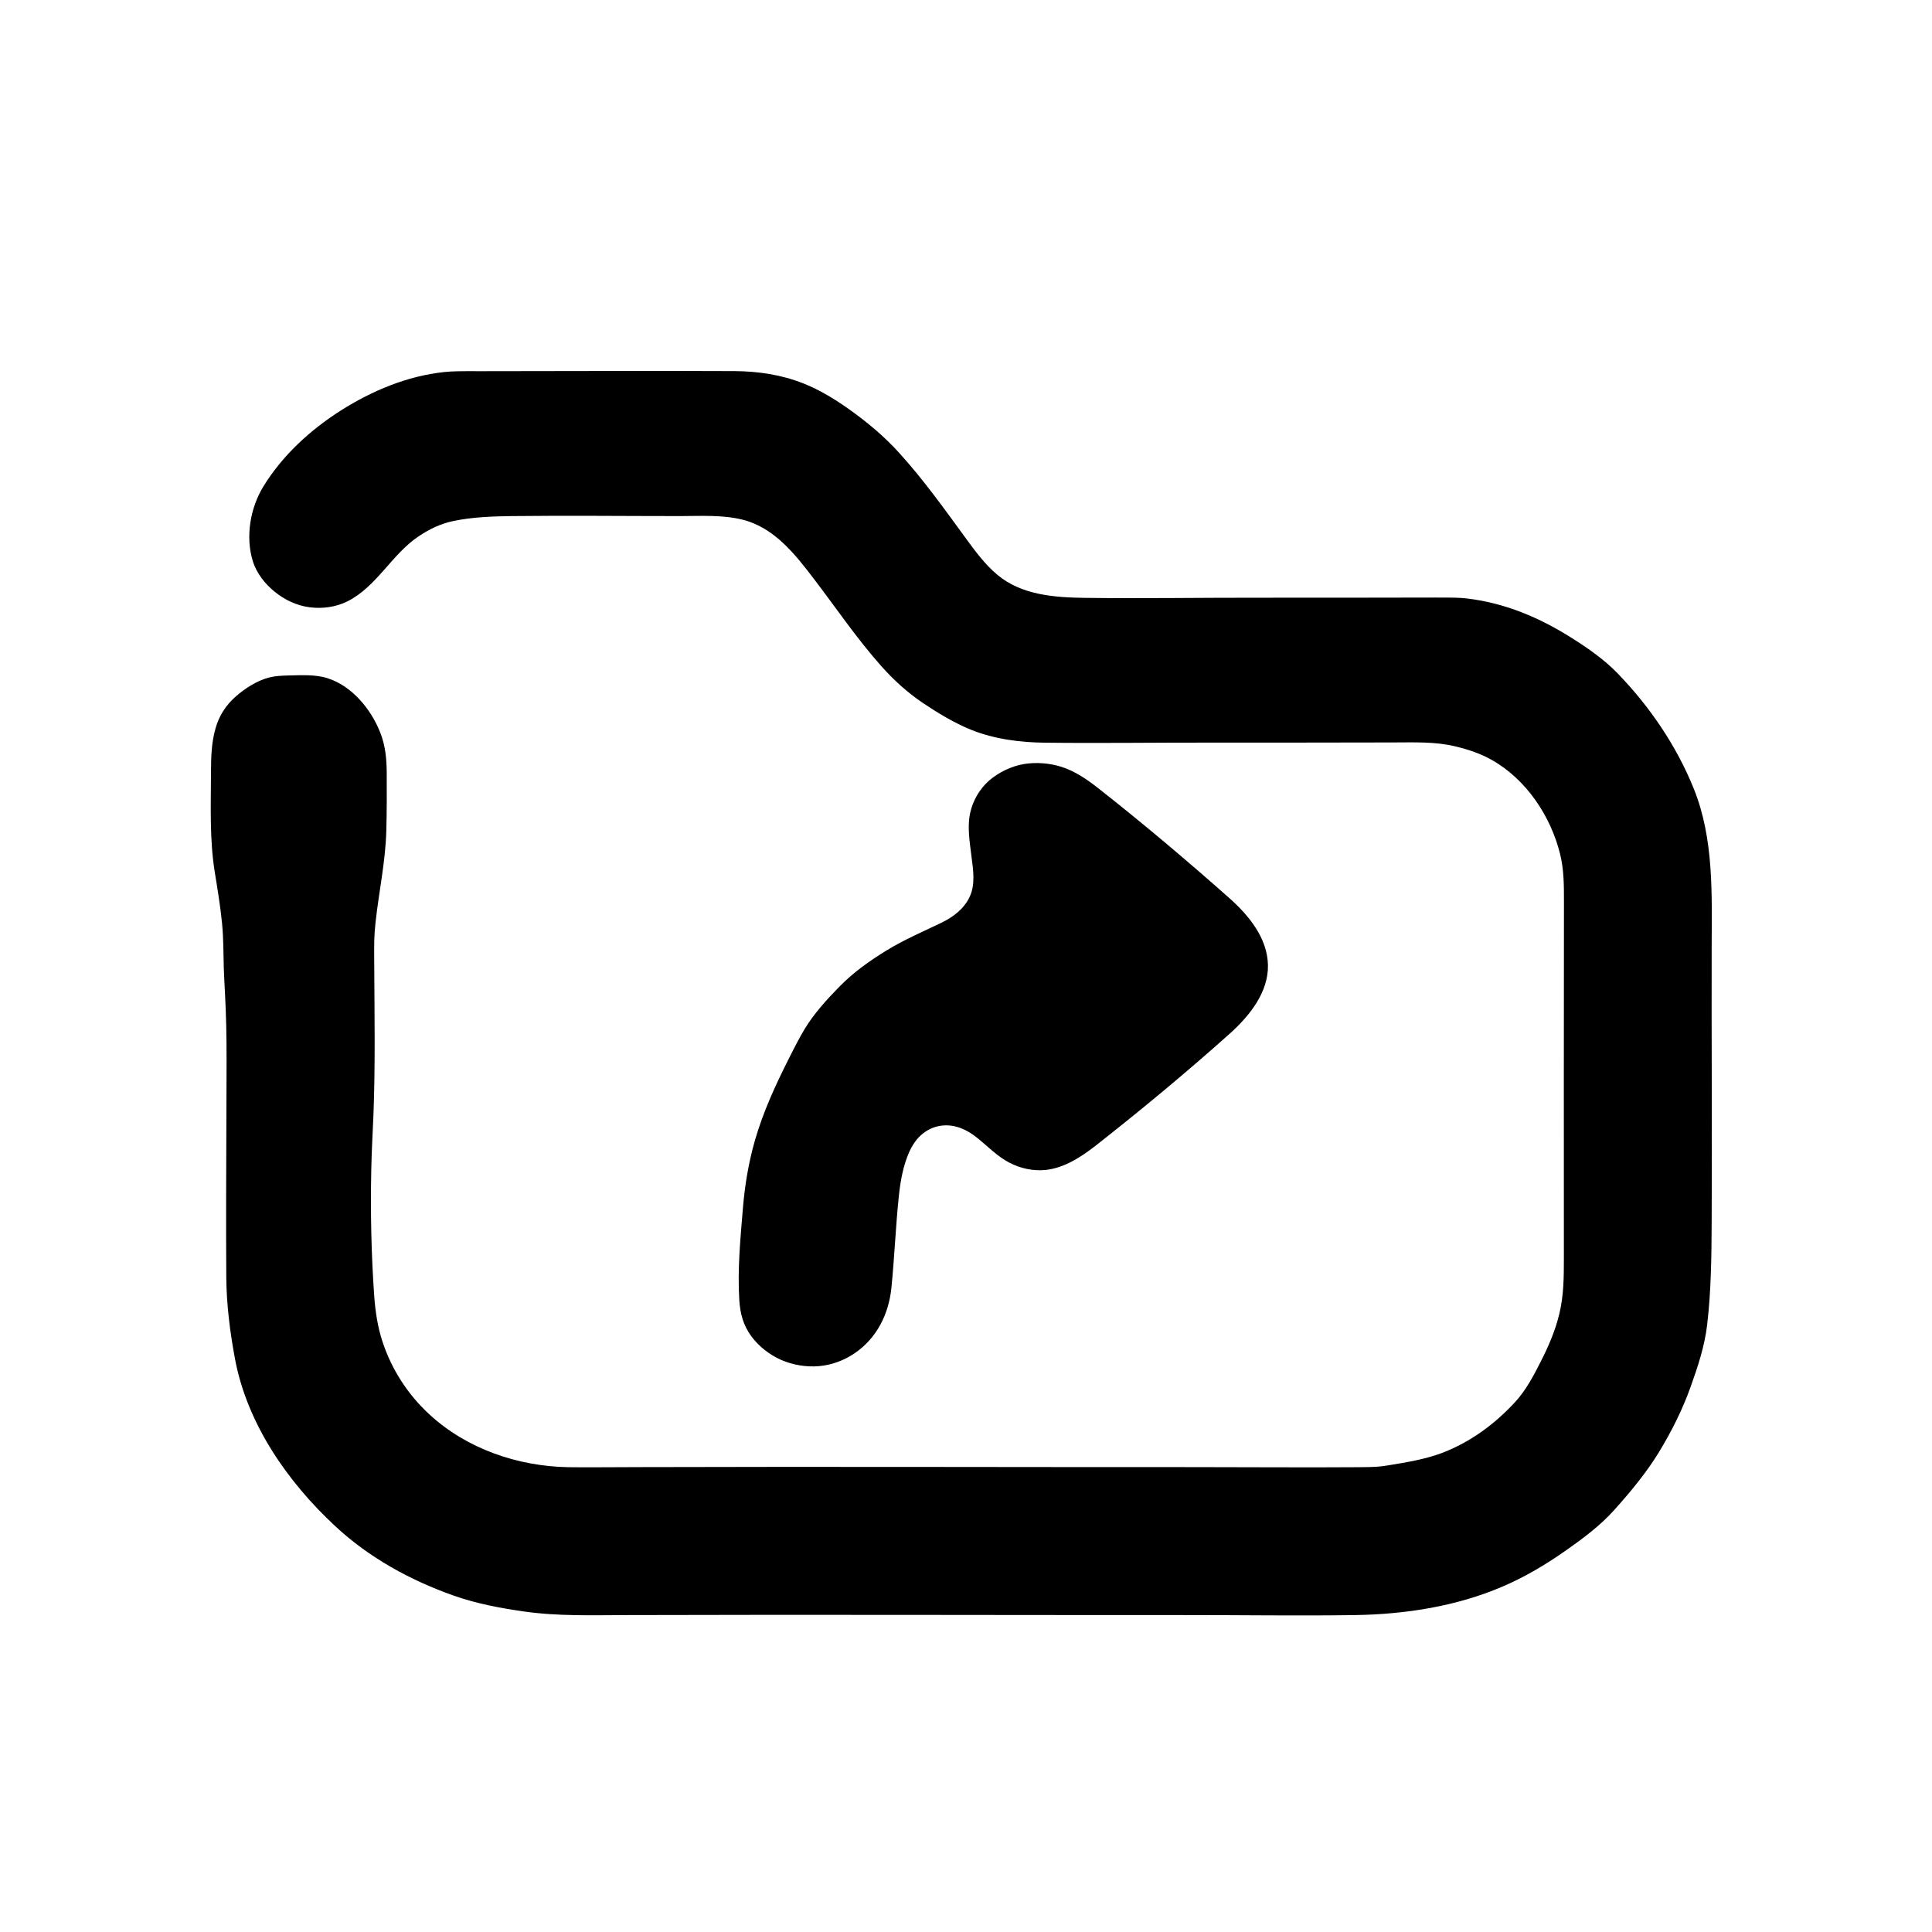
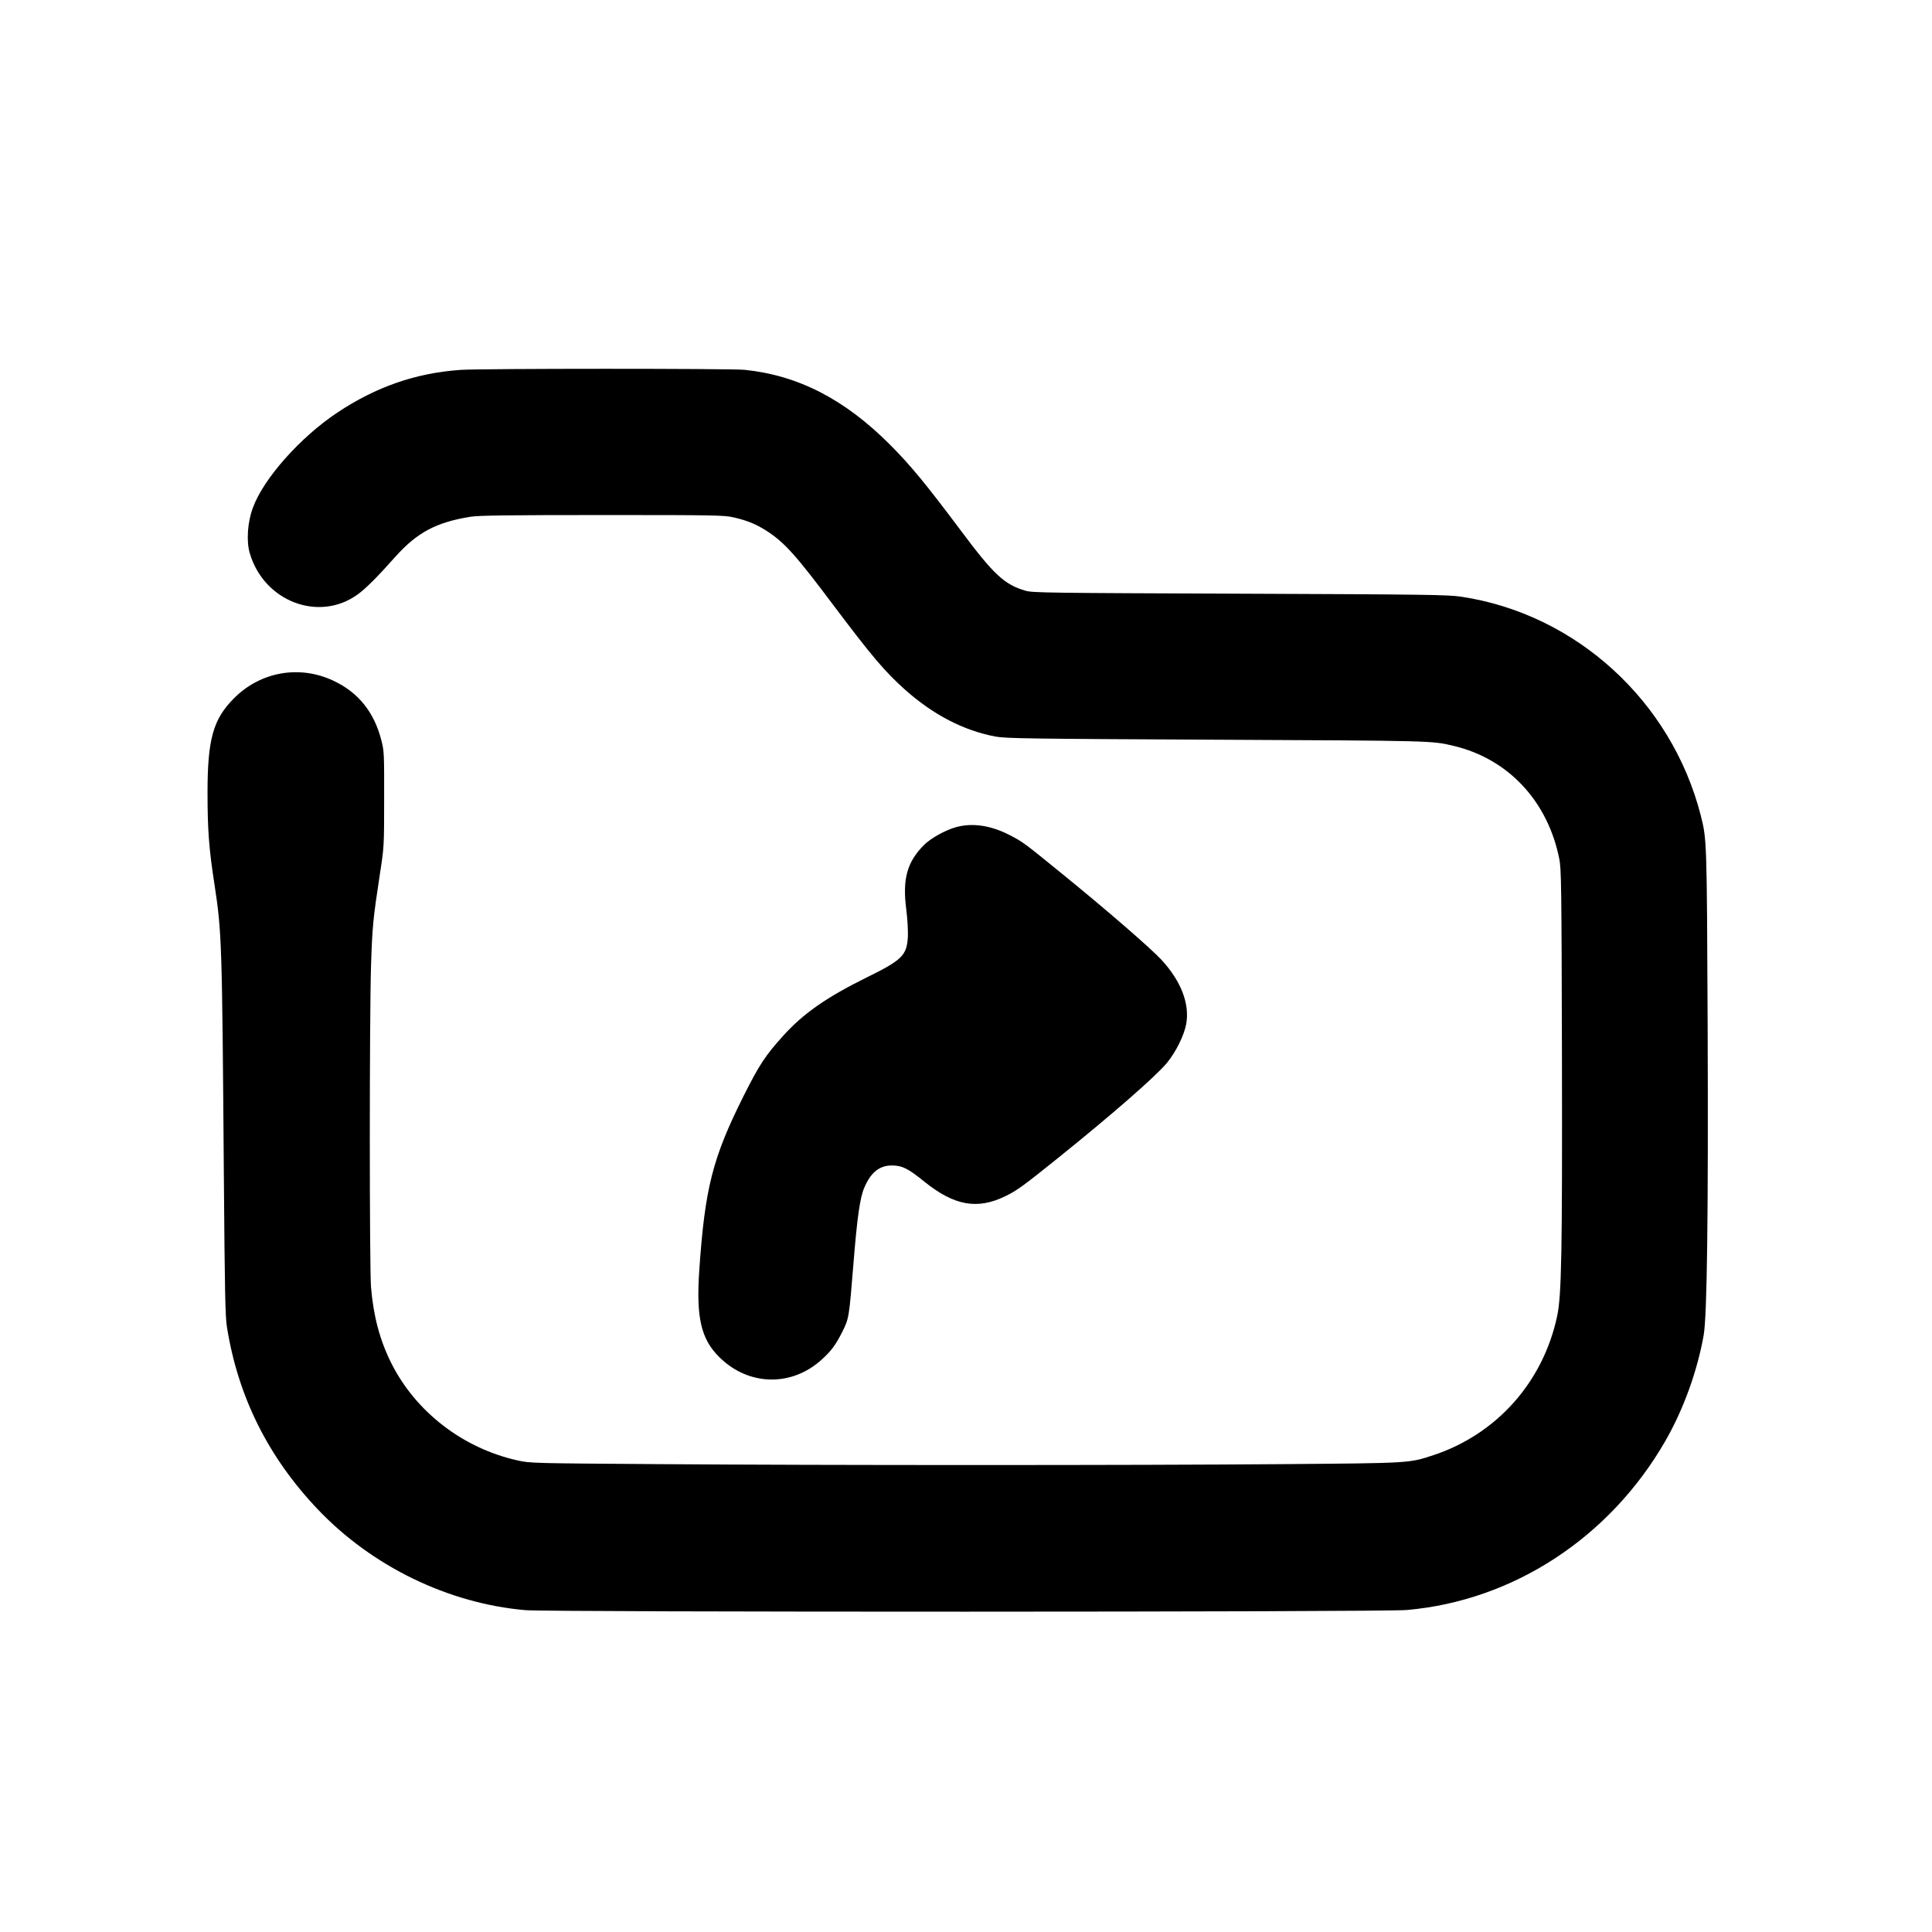
<svg xmlns="http://www.w3.org/2000/svg" width="24" height="24" viewBox="0 0 24 24" fill="none">
-   <path fill="currentColor" fill-rule="evenodd" d="M12.715 9.492C12.561 9.519 12.406 9.594 12.288 9.696C12.168 9.801 12.084 9.947 12.051 10.102C12.014 10.277 12.047 10.464 12.068 10.639C12.089 10.804 12.119 10.985 12.045 11.142C11.976 11.289 11.843 11.390 11.700 11.460C11.467 11.573 11.232 11.672 11.011 11.808C10.801 11.937 10.601 12.079 10.428 12.256C10.270 12.417 10.114 12.588 9.996 12.782C9.937 12.880 9.873 13.003 9.792 13.165C9.629 13.489 9.480 13.814 9.379 14.163C9.298 14.445 9.252 14.725 9.228 15.017C9.197 15.392 9.160 15.774 9.184 16.151C9.194 16.316 9.233 16.463 9.332 16.598C9.426 16.725 9.558 16.829 9.703 16.893C9.848 16.956 10.013 16.984 10.170 16.971C10.329 16.958 10.485 16.900 10.616 16.811C10.890 16.626 11.040 16.325 11.073 16.001C11.112 15.617 11.126 15.230 11.167 14.846C11.187 14.662 11.221 14.475 11.297 14.305C11.363 14.157 11.477 14.036 11.638 13.994C11.799 13.953 11.957 14.003 12.089 14.097C12.226 14.196 12.340 14.323 12.484 14.412C12.620 14.496 12.779 14.542 12.939 14.537C13.191 14.529 13.420 14.381 13.613 14.230C14.181 13.784 14.739 13.321 15.278 12.839C15.518 12.623 15.757 12.331 15.751 11.989C15.744 11.651 15.513 11.372 15.273 11.158C14.743 10.688 14.202 10.231 13.646 9.794C13.505 9.683 13.360 9.583 13.189 9.527C13.041 9.479 12.868 9.466 12.715 9.492ZM5.516 4.622C5.060 4.670 4.620 4.855 4.236 5.098C3.855 5.340 3.507 5.658 3.270 6.046C3.108 6.312 3.048 6.668 3.140 6.969C3.187 7.122 3.292 7.254 3.415 7.353C3.540 7.454 3.687 7.523 3.847 7.544C4.004 7.564 4.172 7.542 4.314 7.471C4.678 7.290 4.865 6.888 5.198 6.664C5.332 6.574 5.473 6.505 5.633 6.472C5.869 6.423 6.115 6.414 6.355 6.411C7.055 6.403 7.756 6.411 8.456 6.411C8.709 6.410 8.977 6.394 9.226 6.456C9.620 6.555 9.880 6.888 10.115 7.197C10.390 7.558 10.645 7.934 10.947 8.274C11.101 8.447 11.270 8.601 11.462 8.731C11.652 8.858 11.852 8.980 12.064 9.066C12.353 9.182 12.673 9.223 12.983 9.226C13.669 9.234 14.355 9.224 15.041 9.225C15.793 9.226 16.545 9.224 17.297 9.223C17.559 9.223 17.827 9.210 18.084 9.273C18.237 9.310 18.394 9.362 18.531 9.440C18.959 9.681 19.263 10.136 19.380 10.609C19.429 10.807 19.428 11.005 19.428 11.208C19.426 12.681 19.426 14.154 19.427 15.628C19.427 15.865 19.426 16.092 19.370 16.323C19.319 16.535 19.234 16.730 19.135 16.923C19.047 17.097 18.955 17.271 18.822 17.416C18.569 17.691 18.266 17.914 17.916 18.048C17.702 18.129 17.470 18.166 17.245 18.203C17.139 18.220 17.086 18.225 16.888 18.226C16.203 18.231 15.517 18.225 14.832 18.225C12.539 18.226 10.245 18.218 7.952 18.225C7.588 18.226 7.255 18.229 7.059 18.226C6.432 18.215 5.797 17.998 5.333 17.569C5.065 17.322 4.865 17.012 4.751 16.665C4.691 16.483 4.663 16.293 4.649 16.103C4.612 15.582 4.601 15.056 4.612 14.534C4.617 14.273 4.631 14.061 4.639 13.851C4.663 13.232 4.652 12.611 4.649 11.992C4.647 11.712 4.646 11.632 4.666 11.449C4.708 11.072 4.789 10.699 4.799 10.319C4.805 10.114 4.806 9.785 4.804 9.603C4.803 9.426 4.788 9.260 4.721 9.094C4.607 8.808 4.373 8.523 4.072 8.426C3.918 8.376 3.741 8.388 3.582 8.391C3.498 8.393 3.419 8.397 3.343 8.416C3.192 8.456 3.046 8.549 2.930 8.651C2.807 8.758 2.721 8.891 2.677 9.049C2.626 9.228 2.622 9.405 2.621 9.591C2.620 10.005 2.602 10.425 2.668 10.835C2.695 11.000 2.738 11.258 2.758 11.466C2.778 11.673 2.774 11.831 2.780 12.026C2.787 12.222 2.804 12.456 2.810 12.732C2.817 13.008 2.814 13.326 2.813 13.681C2.811 14.410 2.806 15.140 2.811 15.870C2.814 16.207 2.856 16.538 2.917 16.869C3.065 17.680 3.570 18.407 4.164 18.958C4.584 19.350 5.099 19.632 5.638 19.822C5.916 19.920 6.208 19.975 6.499 20.017C6.933 20.080 7.373 20.064 7.810 20.063C10.102 20.056 12.394 20.064 14.686 20.063C15.403 20.062 16.121 20.074 16.839 20.063C17.460 20.053 18.098 19.954 18.672 19.706C18.951 19.586 19.208 19.432 19.457 19.257C19.672 19.106 19.882 18.949 20.058 18.752C20.259 18.527 20.456 18.290 20.613 18.031C20.767 17.777 20.900 17.511 21.000 17.232C21.090 16.980 21.176 16.723 21.207 16.456C21.257 16.030 21.261 15.598 21.263 15.170C21.269 14.032 21.260 12.895 21.263 11.757C21.265 11.103 21.291 10.417 21.041 9.798C20.826 9.264 20.494 8.778 20.095 8.365C19.927 8.192 19.729 8.054 19.526 7.926C19.125 7.672 18.693 7.489 18.219 7.434C18.130 7.424 18.067 7.423 17.830 7.423C17.101 7.424 16.372 7.426 15.643 7.425C14.922 7.424 14.201 7.436 13.481 7.427C13.102 7.422 12.692 7.394 12.389 7.140C12.237 7.012 12.119 6.853 12.003 6.694C11.737 6.330 11.475 5.962 11.171 5.627C10.985 5.421 10.775 5.246 10.549 5.085C10.370 4.958 10.184 4.844 9.980 4.763C9.705 4.654 9.417 4.612 9.124 4.610C8.073 4.605 7.022 4.611 5.972 4.611C5.712 4.610 5.619 4.611 5.516 4.622Z" />
+   <path fill="currentColor" fill-rule="evenodd" d="M5.719 4.595C5.164 4.634 4.670 4.806 4.191 5.125C3.731 5.431 3.273 5.945 3.141 6.309C3.075 6.484 3.059 6.722 3.102 6.869C3.275 7.469 3.958 7.733 4.441 7.386C4.539 7.316 4.689 7.167 4.905 6.923C5.181 6.614 5.417 6.488 5.847 6.419C5.947 6.403 6.317 6.398 7.484 6.398C8.898 6.398 9.000 6.400 9.117 6.428C9.283 6.466 9.397 6.513 9.527 6.597C9.748 6.742 9.883 6.891 10.356 7.522C10.827 8.148 10.988 8.339 11.242 8.567C11.594 8.880 11.970 9.075 12.367 9.150C12.494 9.173 12.756 9.178 15.117 9.189C17.802 9.202 17.784 9.200 18.059 9.266C18.736 9.427 19.227 9.952 19.370 10.669C19.395 10.794 19.398 10.992 19.403 13.102C19.408 15.570 19.398 16.089 19.344 16.347C19.170 17.167 18.594 17.816 17.805 18.077C17.502 18.177 17.523 18.175 15.938 18.188C14.092 18.203 10.234 18.203 8.180 18.188C6.613 18.177 6.583 18.177 6.430 18.142C5.750 17.991 5.163 17.538 4.859 16.930C4.717 16.644 4.639 16.348 4.609 15.991C4.589 15.738 4.589 12.647 4.609 11.998C4.625 11.511 4.633 11.422 4.720 10.852C4.770 10.527 4.772 10.517 4.772 9.930C4.773 9.361 4.772 9.330 4.737 9.195C4.648 8.845 4.448 8.598 4.139 8.455C3.719 8.258 3.236 8.344 2.908 8.673C2.648 8.933 2.578 9.181 2.578 9.845C2.578 10.303 2.595 10.541 2.664 10.984C2.756 11.586 2.759 11.705 2.781 14.625C2.792 16.027 2.798 16.363 2.819 16.484C2.956 17.348 3.331 18.102 3.948 18.750C4.622 19.459 5.570 19.919 6.527 20.002C6.828 20.028 17.178 20.027 17.477 20.000C18.798 19.884 19.995 19.102 20.686 17.903C20.913 17.509 21.086 17.028 21.164 16.584C21.206 16.339 21.222 15.098 21.213 12.734C21.203 10.433 21.203 10.428 21.127 10.128C20.764 8.711 19.580 7.628 18.155 7.413C17.994 7.388 17.728 7.384 15.406 7.375C13.033 7.366 12.828 7.364 12.742 7.339C12.478 7.263 12.345 7.139 11.938 6.594C11.495 6.002 11.309 5.778 11.055 5.523C10.492 4.959 9.916 4.663 9.250 4.594C9.077 4.577 5.967 4.577 5.719 4.595Z M11.877 10.275C11.750 10.309 11.559 10.414 11.478 10.497C11.267 10.709 11.209 10.920 11.258 11.297C11.273 11.416 11.281 11.562 11.278 11.633C11.266 11.869 11.208 11.925 10.761 12.145C10.269 12.388 9.977 12.591 9.730 12.866C9.508 13.111 9.434 13.223 9.236 13.617C8.852 14.384 8.756 14.759 8.686 15.789C8.647 16.367 8.709 16.636 8.936 16.859C9.298 17.219 9.836 17.231 10.211 16.886C10.327 16.781 10.381 16.706 10.459 16.553C10.547 16.377 10.547 16.378 10.602 15.695C10.648 15.122 10.683 14.878 10.736 14.755C10.817 14.562 10.928 14.475 11.086 14.478C11.211 14.480 11.283 14.517 11.484 14.680C11.855 14.978 12.142 15.030 12.492 14.858C12.630 14.791 12.711 14.733 13.148 14.381C13.811 13.848 14.355 13.373 14.495 13.205C14.608 13.067 14.709 12.863 14.736 12.719C14.780 12.467 14.670 12.184 14.425 11.920C14.292 11.777 13.748 11.305 13.209 10.867C12.722 10.470 12.703 10.456 12.545 10.375C12.309 10.253 12.081 10.219 11.877 10.275Z" />
</svg>
